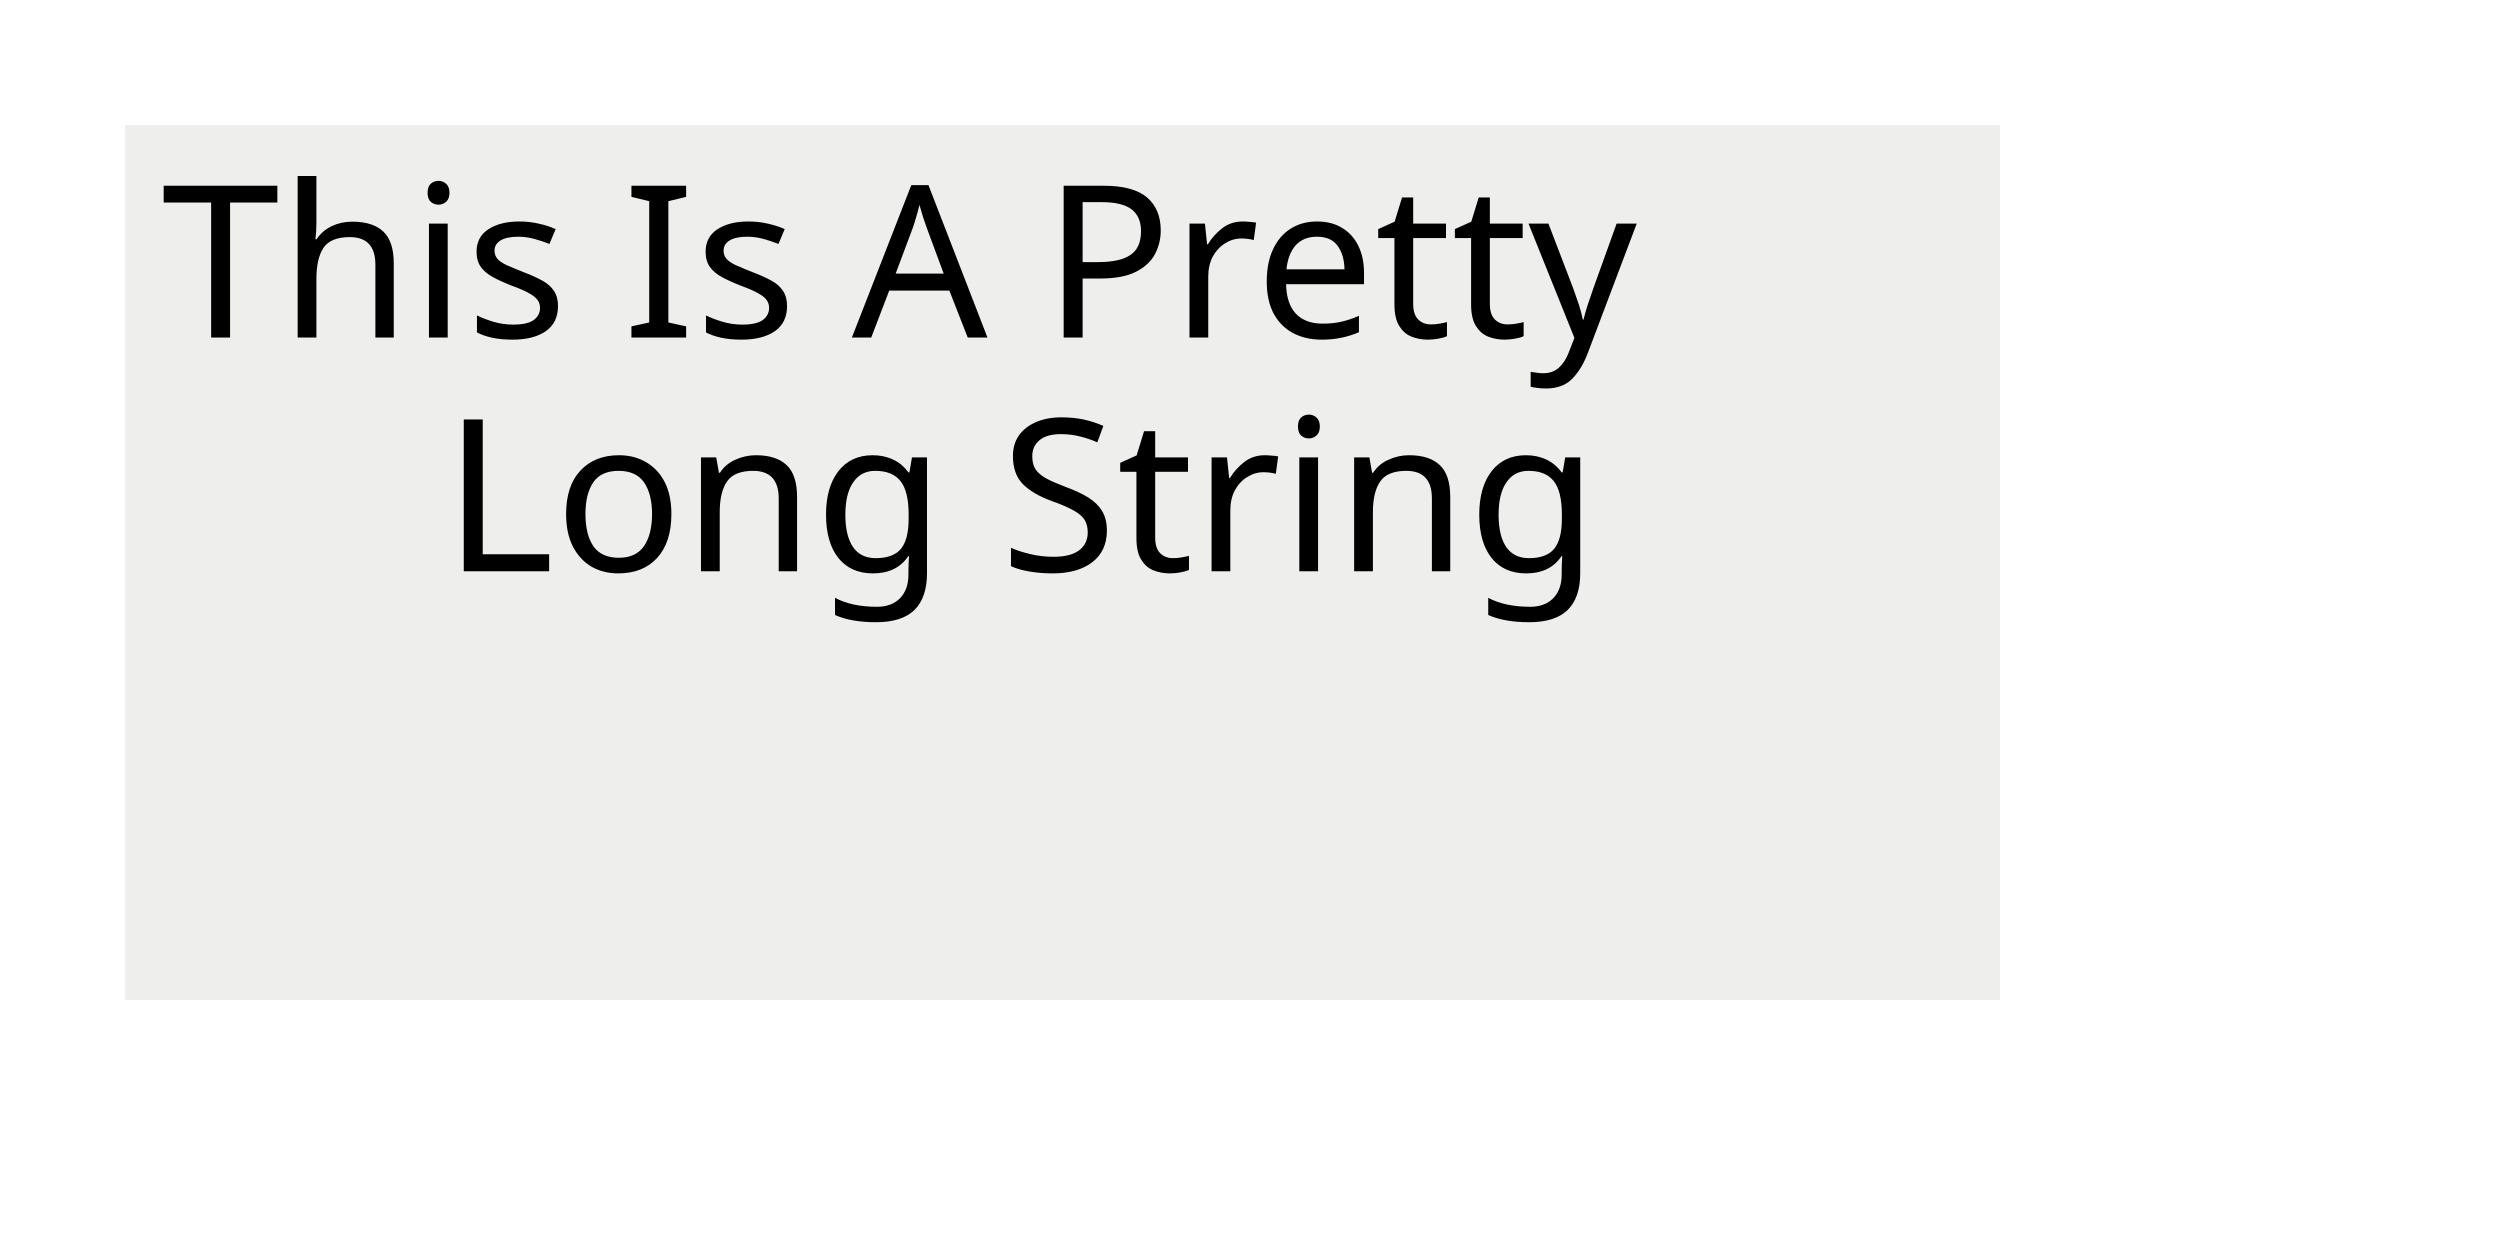
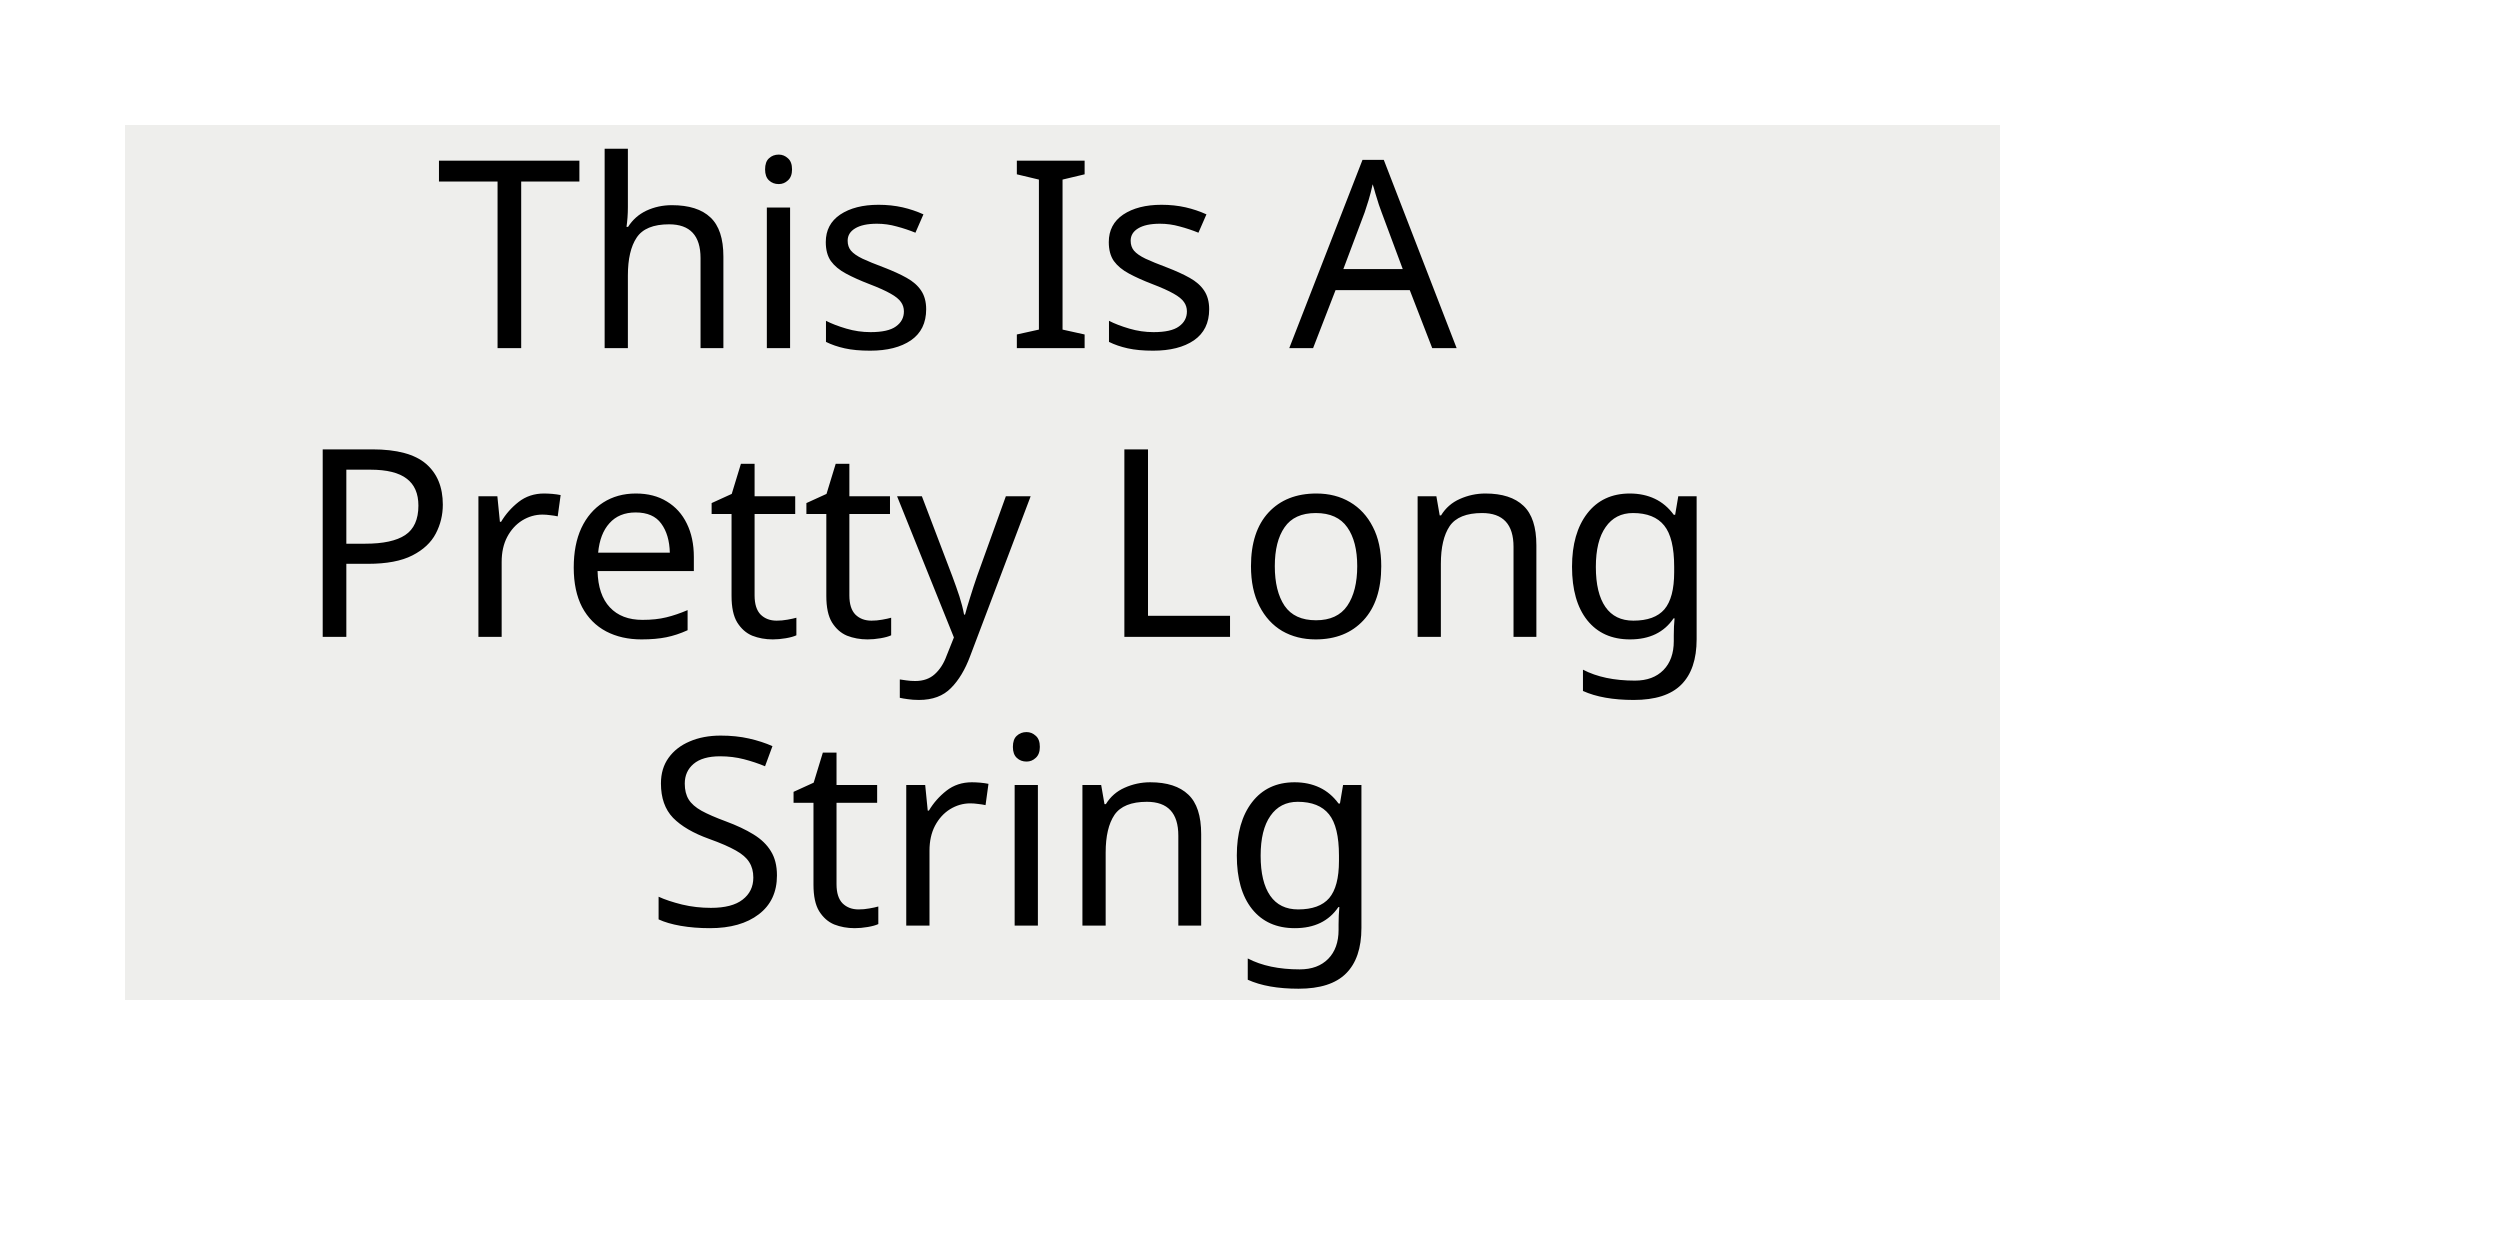
<svg xmlns="http://www.w3.org/2000/svg" width="200" height="100" version="1.0" id="ezcGraph">
  <defs />
  <g id="ezcGraphChart" color-rendering="optimizeQuality" shape-rendering="geometricPrecision" text-rendering="optimizeLegibility">
    <path d=" M 10,80 L 10,10 L 160,10 L 160,80 L 10,80 z " style="fill: #eeeeec; fill-opacity: 1.00; stroke: none;" id="ezcGraphPolygon_1" />
-     <text id="ezcGraphTextBox_2" x="12.92" text-length="144.16px" y="27" style="font-size: 17px; font-family: sans-serif; fill: #000000; fill-opacity: 1.00; stroke: none;">This Is A Pretty</text>
-     <text id="ezcGraphTextBox_2" x="35.445" text-length="99.11px" y="45.7" style="font-size: 17px; font-family: sans-serif; fill: #000000; fill-opacity: 1.00; stroke: none;">Long String</text>
+     <text id="ezcGraphTextBox_2" x="34.915" text-length="100.17px" y="27.85" style="font-size: 21px; font-family: sans-serif; fill: #000000; fill-opacity: 1.00; stroke: none;">This Is A</text>
+     <text id="ezcGraphTextBox_2" x="23.785" text-length="122.43px" y="50.95" style="font-size: 21px; font-family: sans-serif; fill: #000000; fill-opacity: 1.00; stroke: none;">Pretty Long</text>
+     <text id="ezcGraphTextBox_2" x="51.61" text-length="66.78px" y="74.05" style="font-size: 21px; font-family: sans-serif; fill: #000000; fill-opacity: 1.00; stroke: none;">String</text>
  </g>
</svg>
